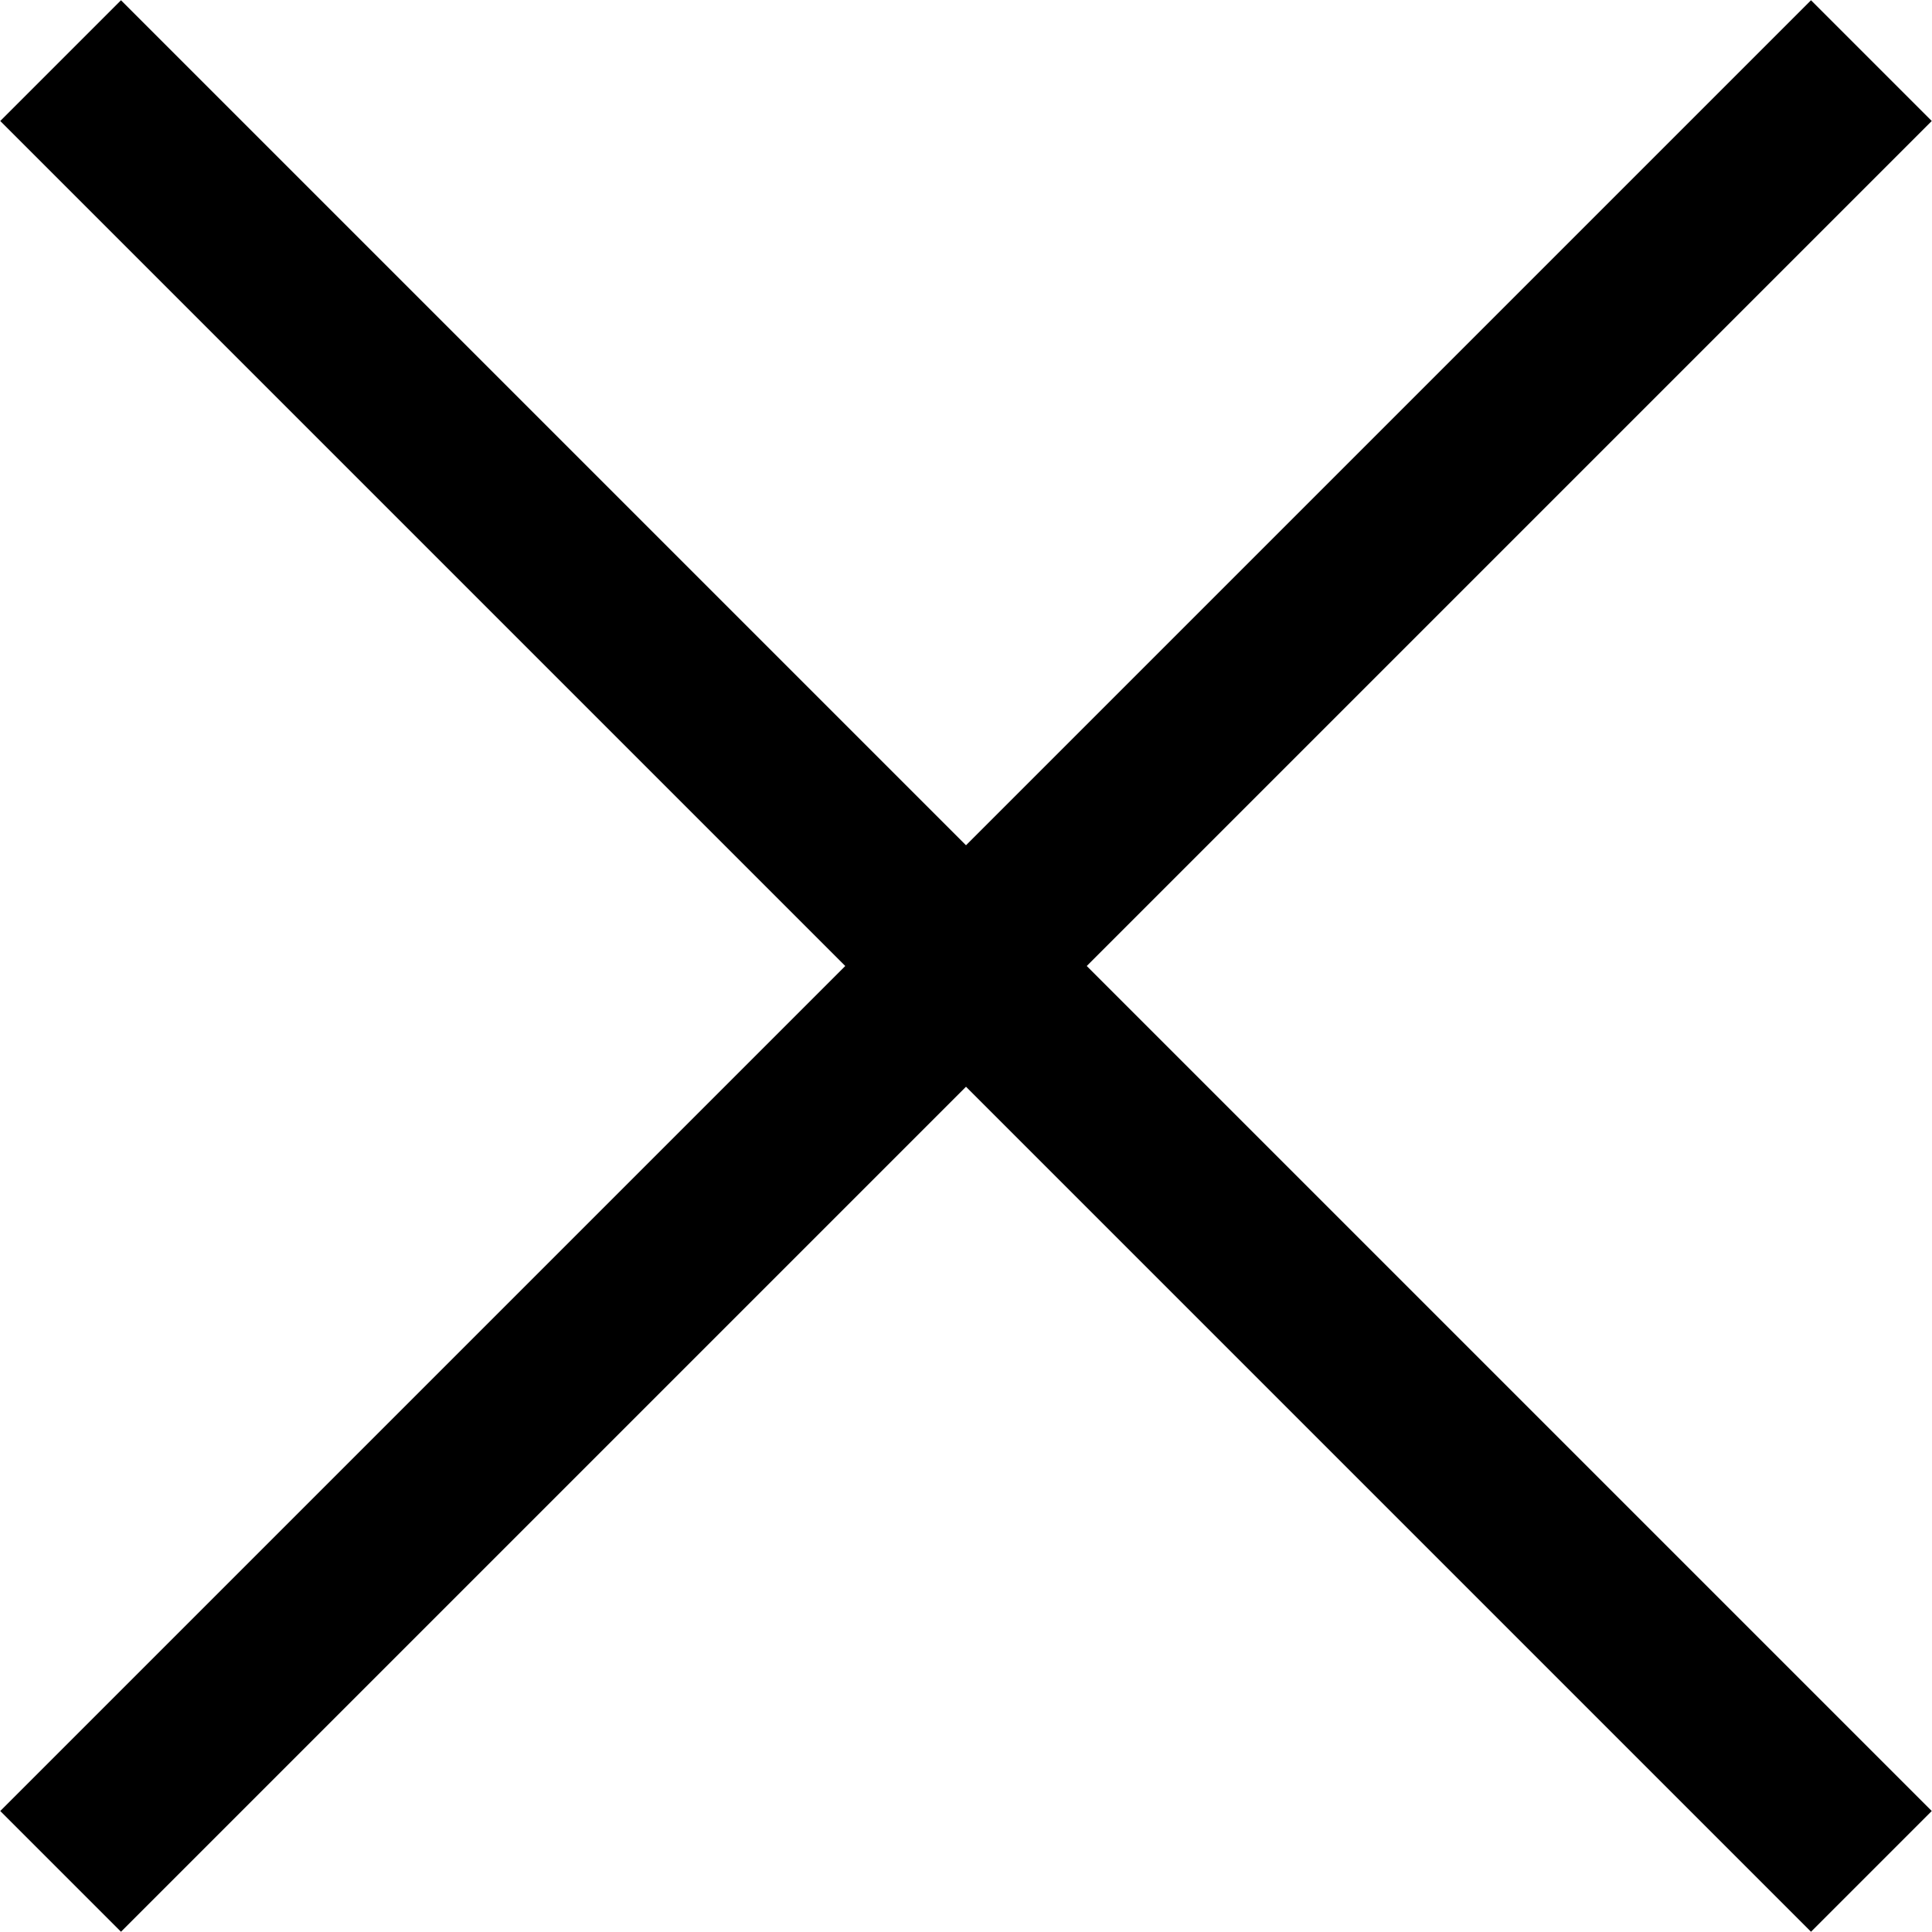
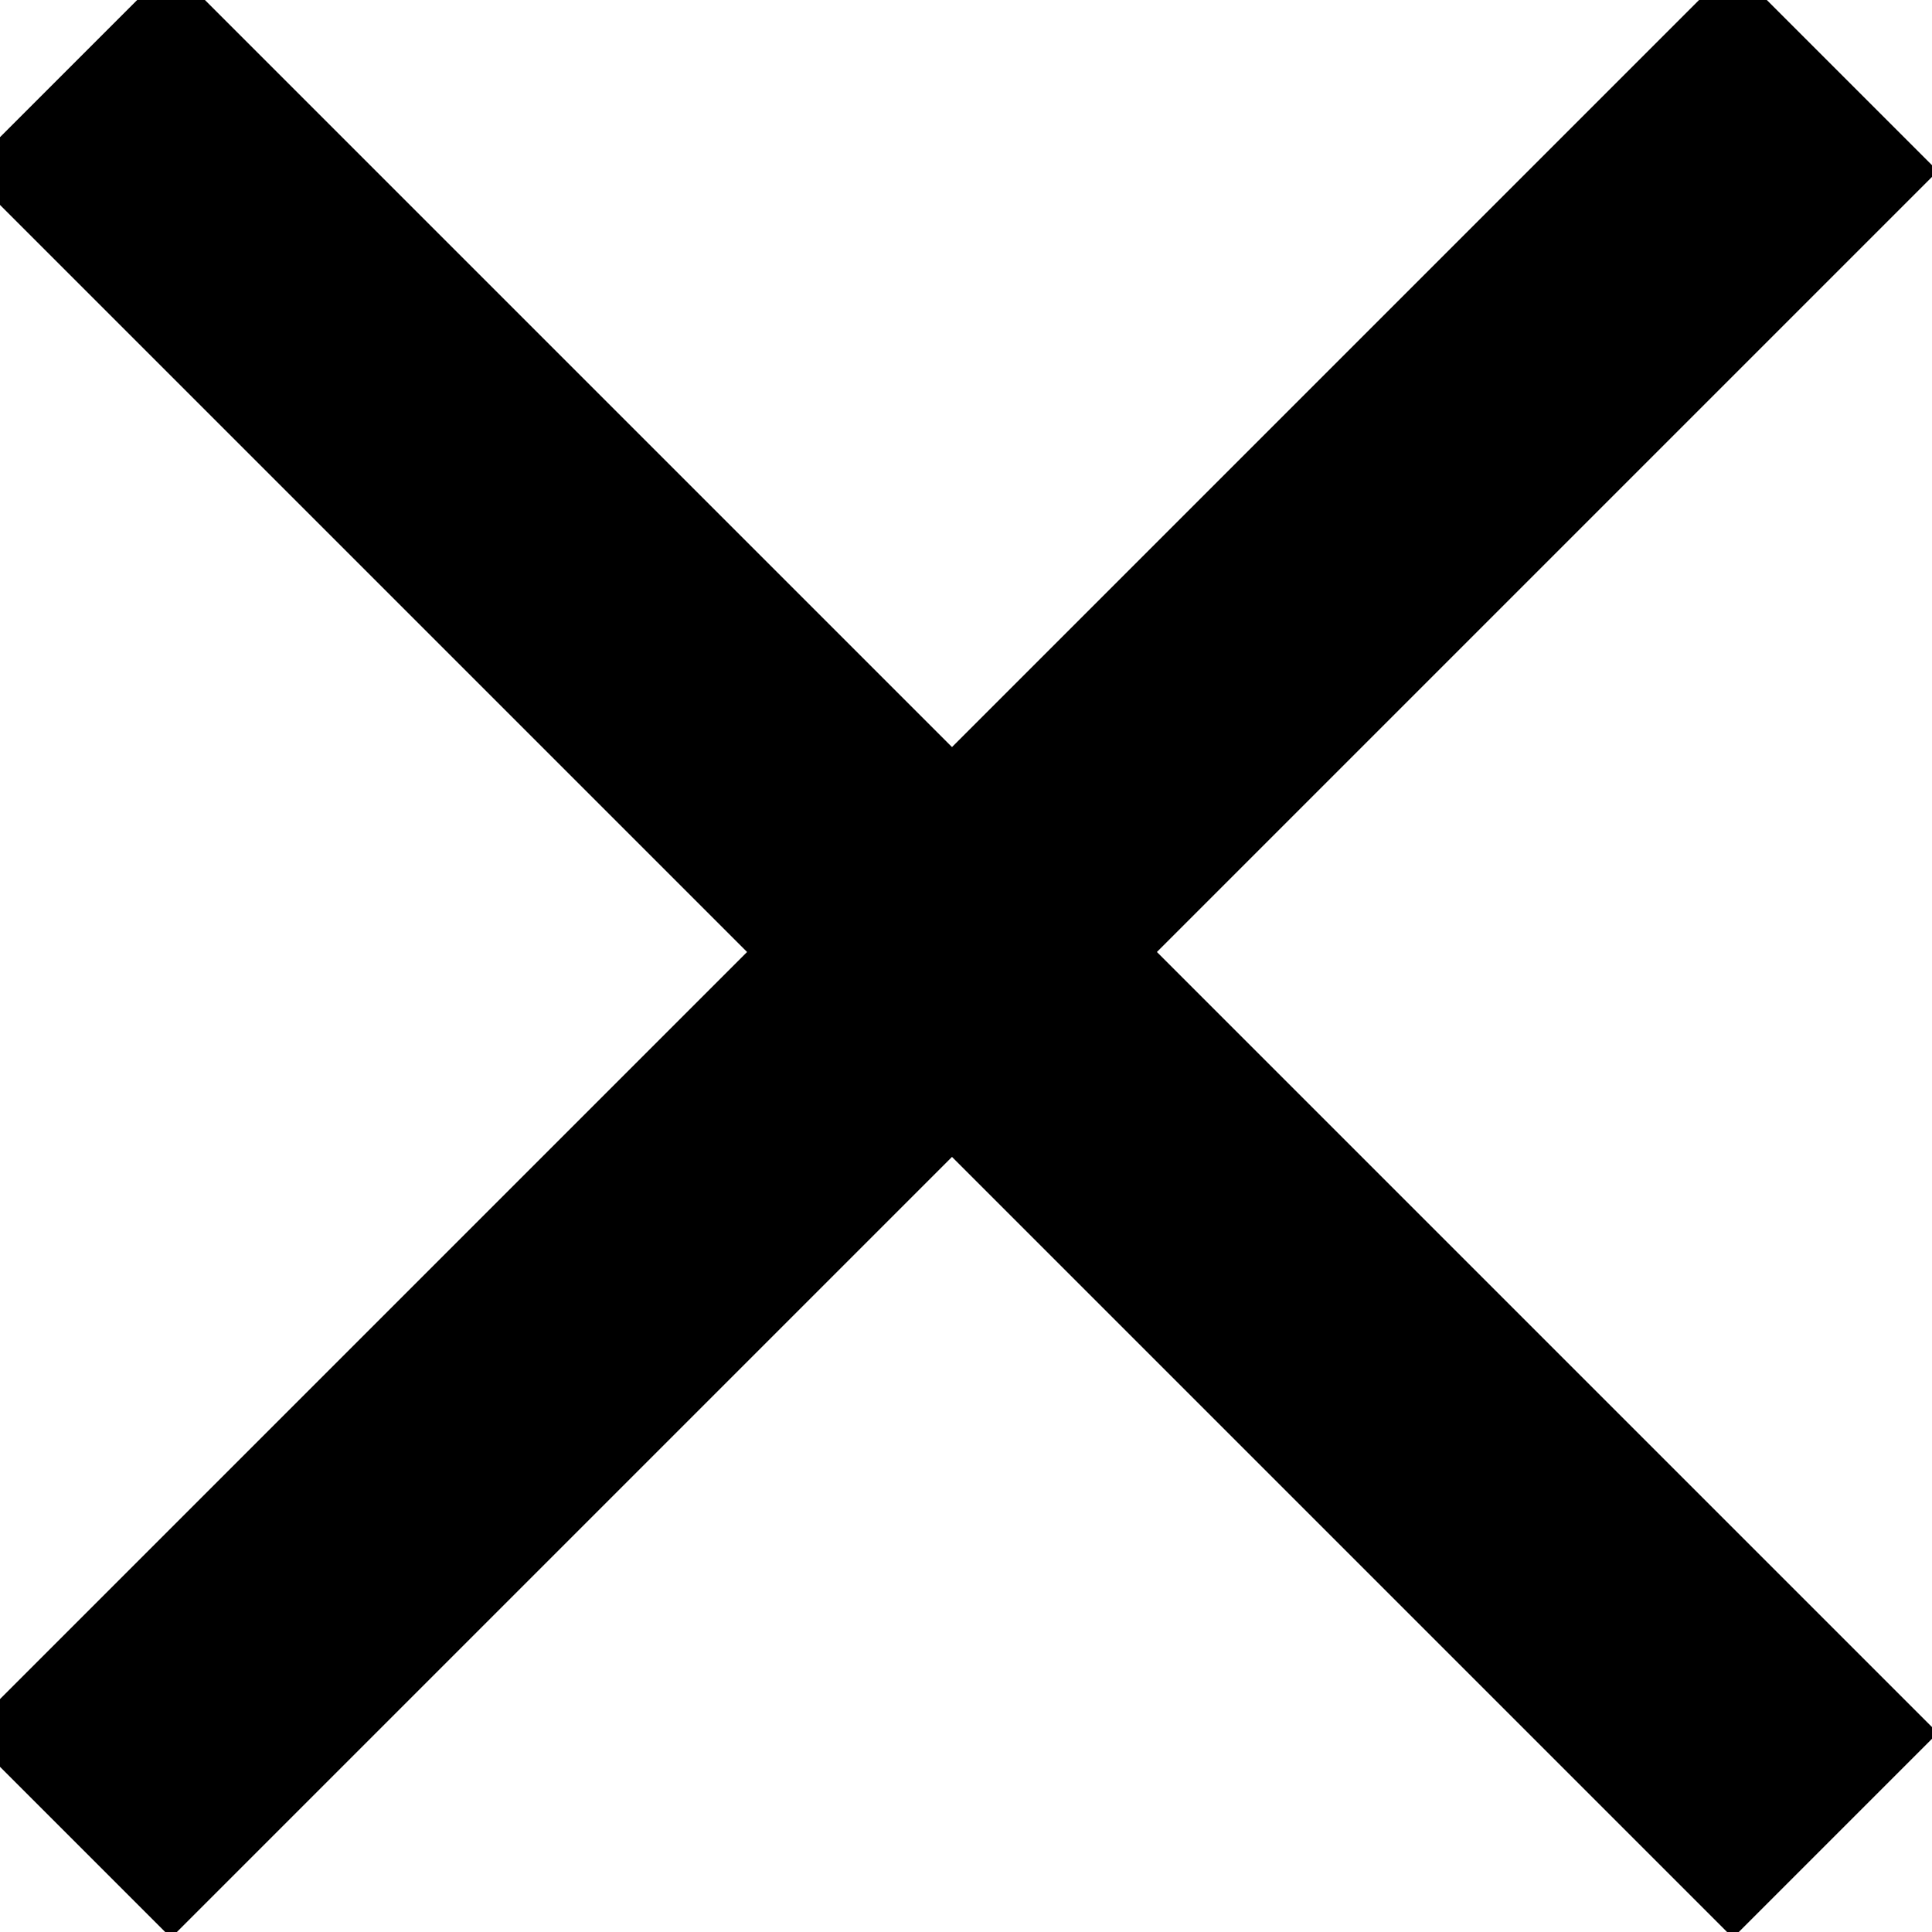
- <svg xmlns="http://www.w3.org/2000/svg" id="Camada_1" data-name="Camada 1" viewBox="0 0 22.63 22.63">
+ <svg xmlns="http://www.w3.org/2000/svg" id="Camada_1" data-name="Camada 1" viewBox="0 0 20 20">
  <defs>
-     <style>.cls-1{fill:none;stroke:#000;stroke-miterlimit:10;stroke-width:2px;}</style>
+     <style>.cls-1{fill:none;stroke:#000;stroke-miterlimit:10;stroke-width:3px;}</style>
  </defs>
-   <line class="cls-1" x1="21.92" y1="0.71" x2="0.71" y2="21.92" />
-   <line class="cls-1" x1="0.71" y1="0.71" x2="21.92" y2="21.92" />
+   <line class="cls-1" x1="19" y1="0.71" x2="0.71" y2="19" />
+   <line class="cls-1" x1="0.71" y1="0.71" x2="19" y2="19" />
</svg>
